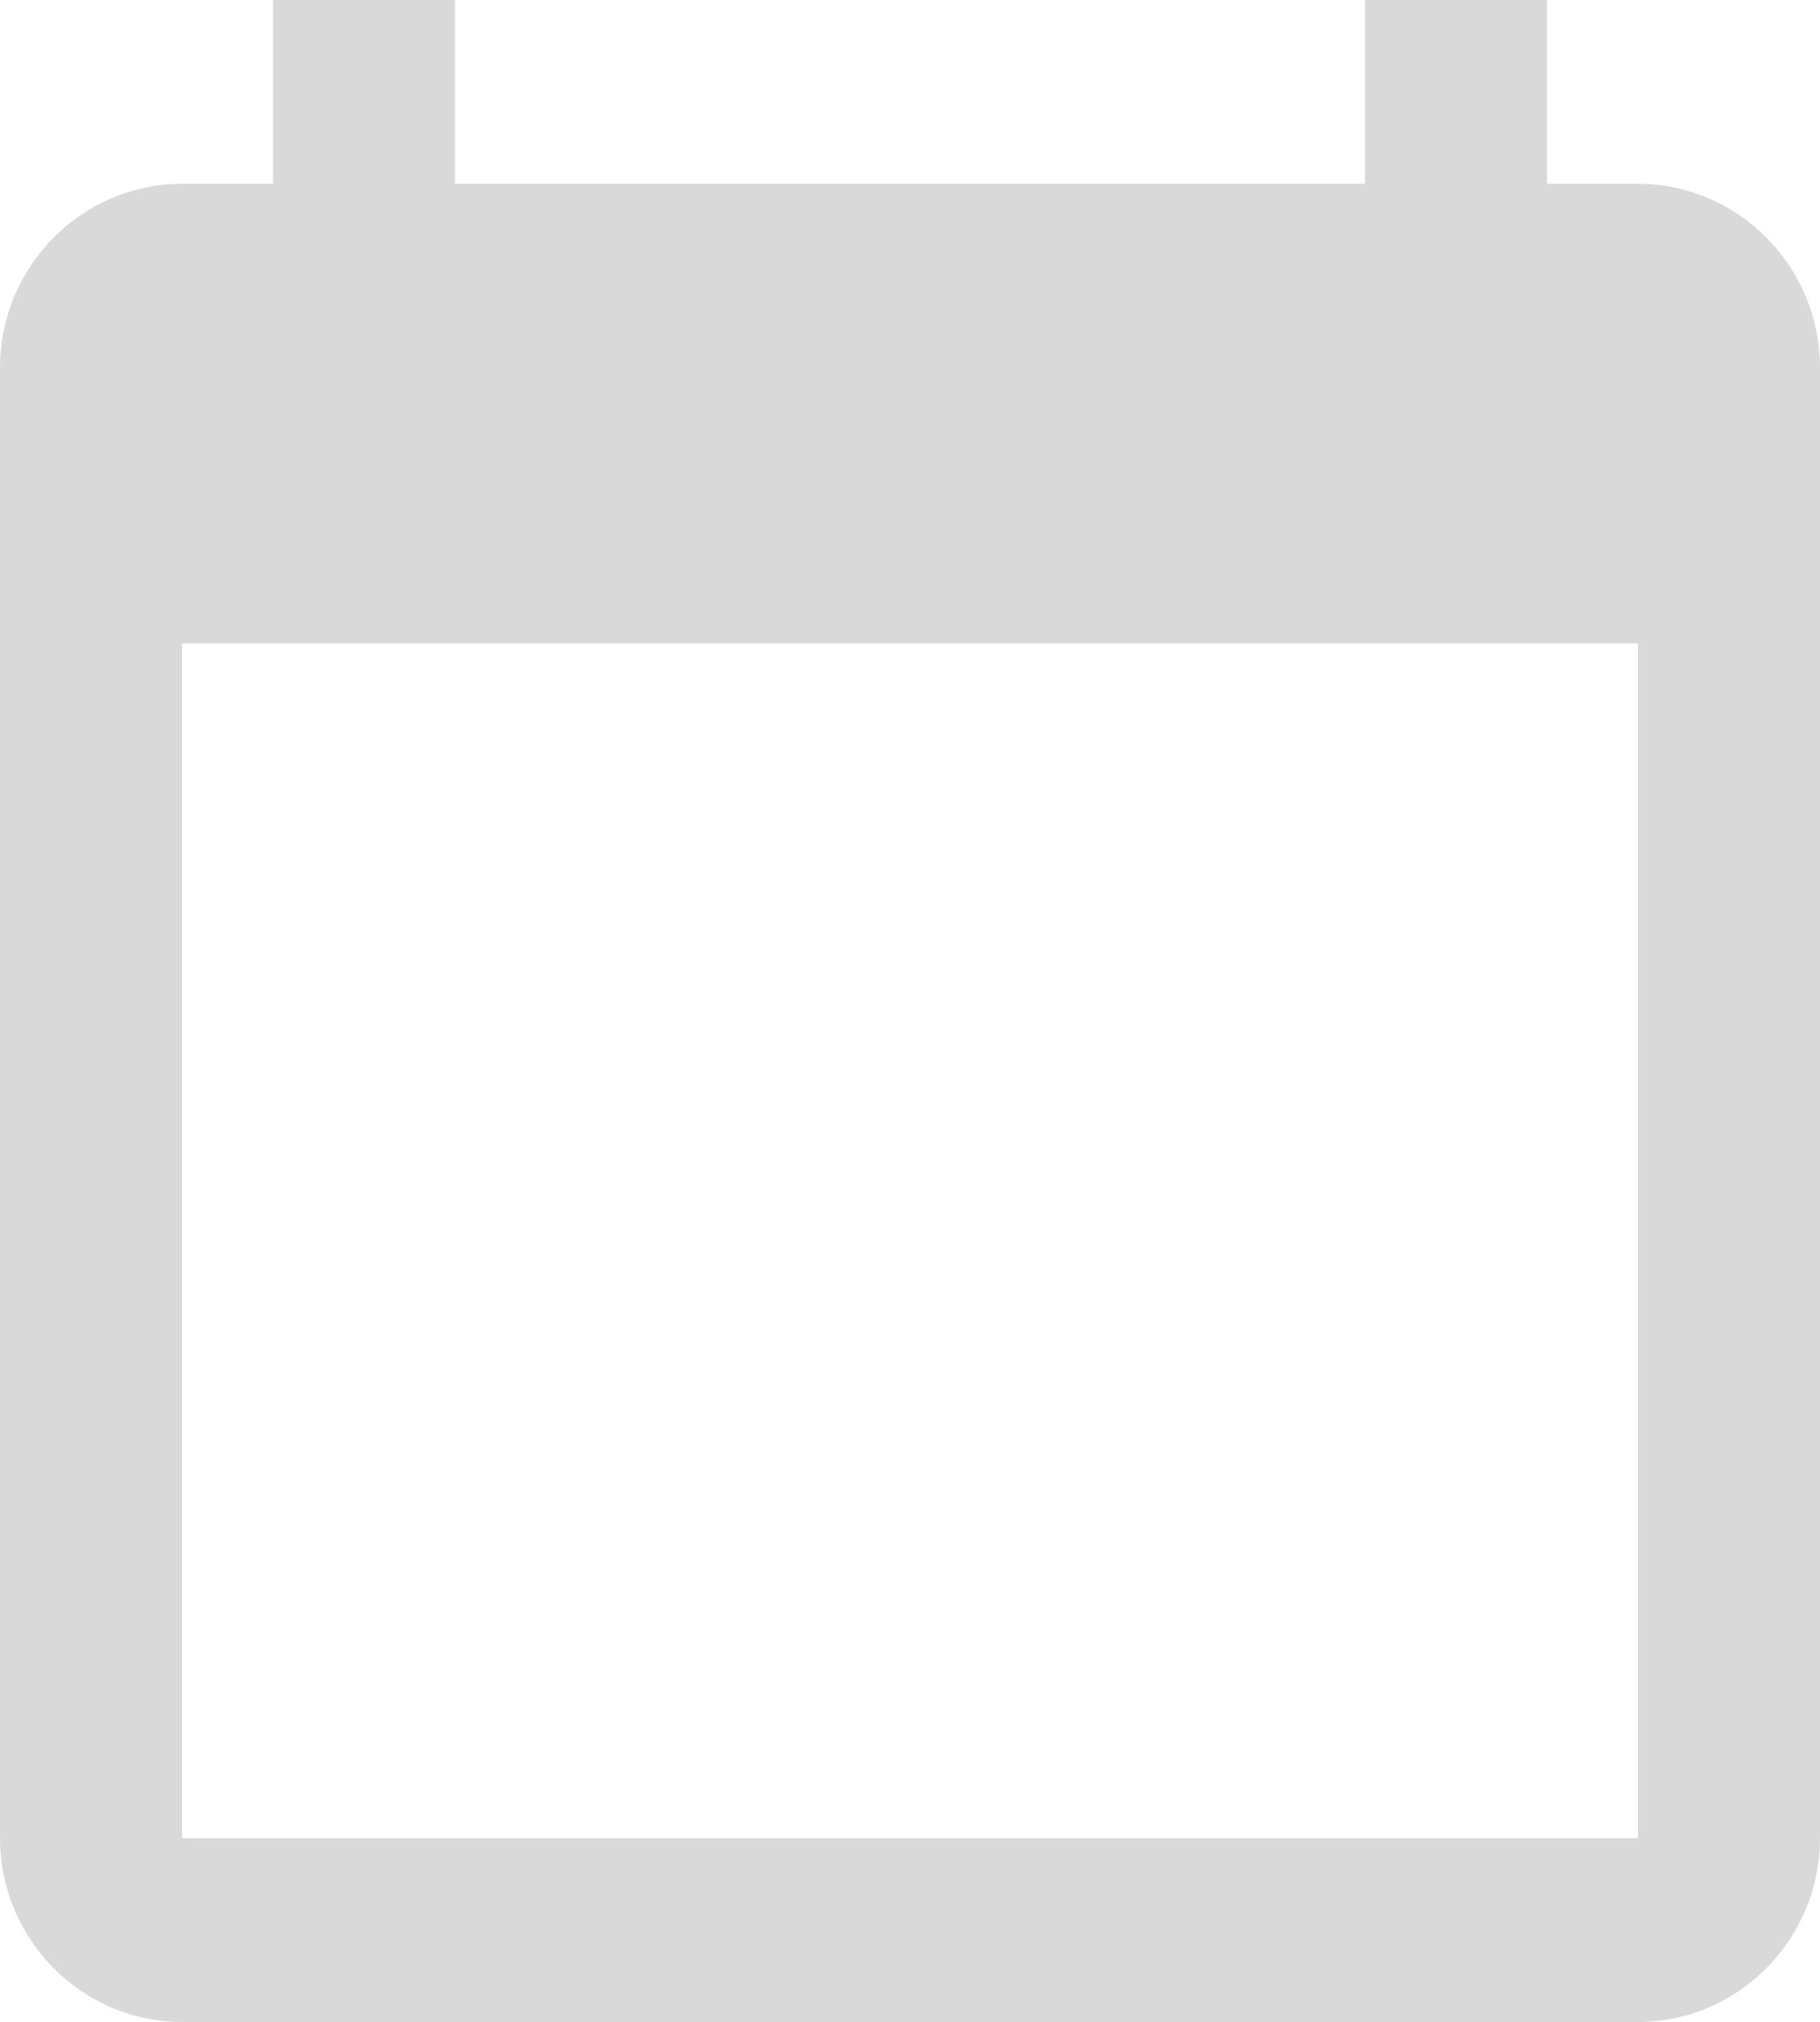
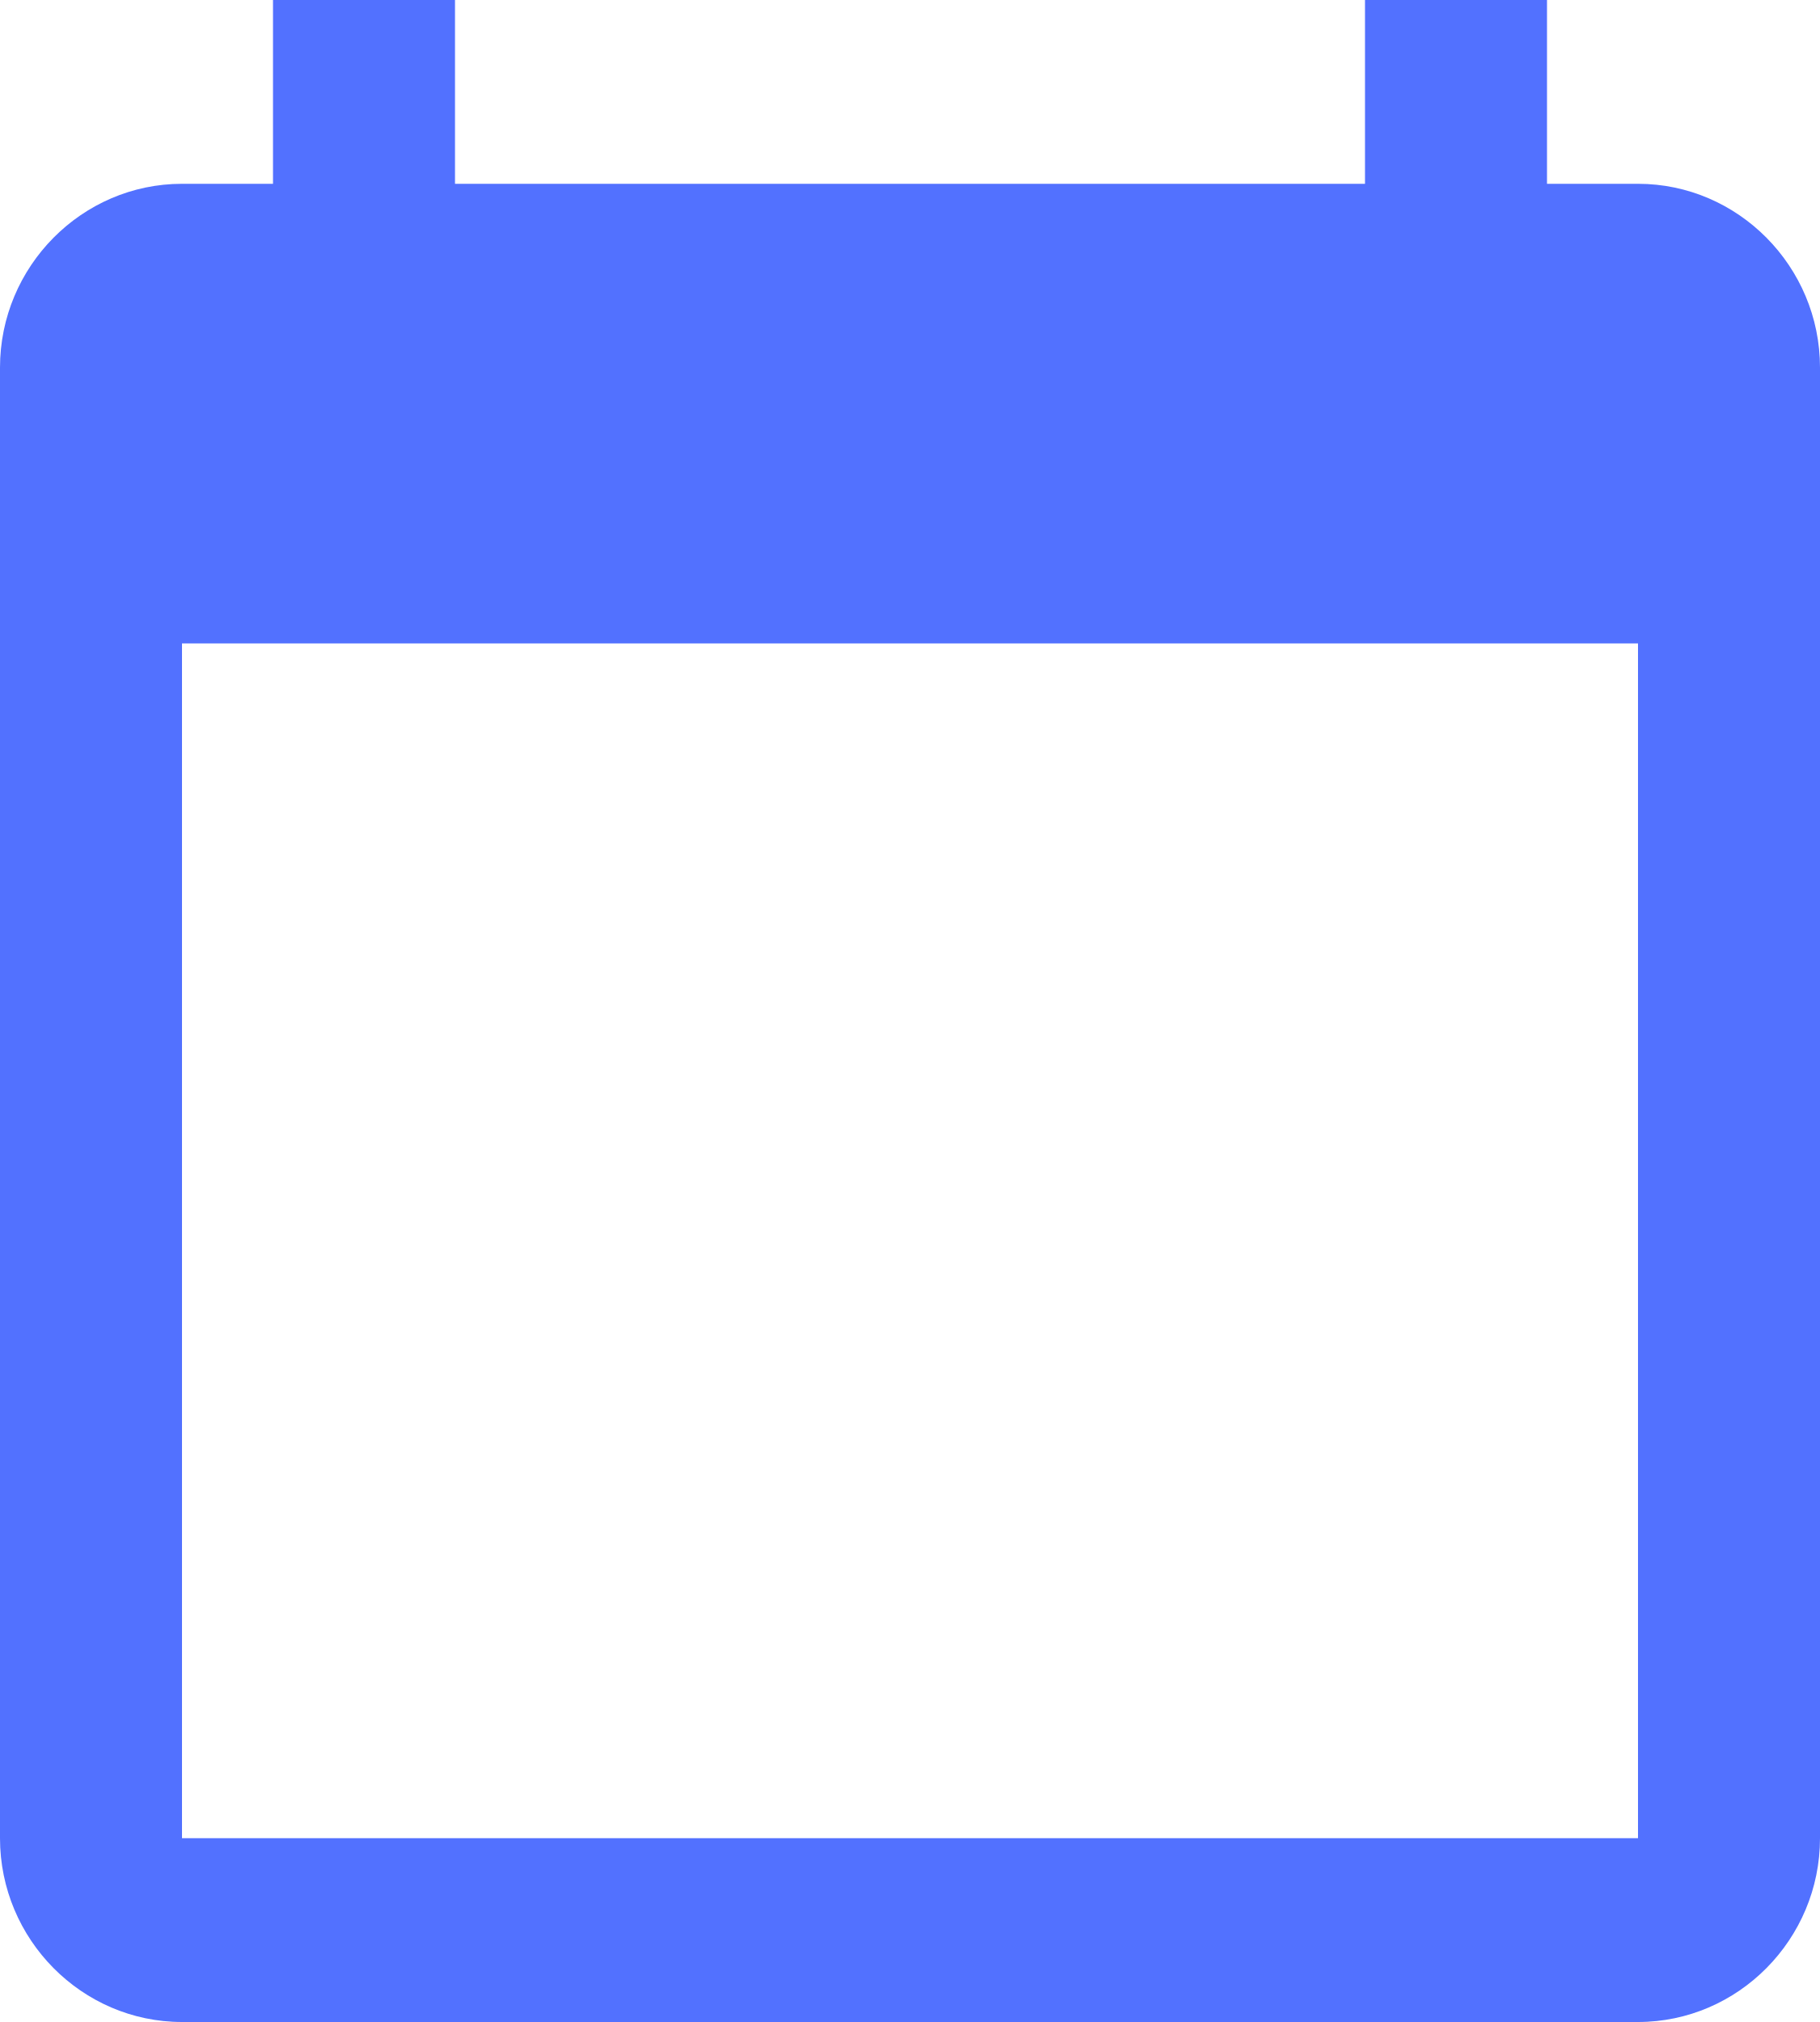
<svg xmlns="http://www.w3.org/2000/svg" width="18" height="20" viewBox="0 0 18 20" fill="none">
-   <path d="M16.2 1.818H15.3V0H13.5V1.818H4.5V0H2.7V1.818H1.8C0.81 1.818 0 2.636 0 3.636V18.182C0 19.182 0.81 20 1.8 20H16.2C17.19 20 18 19.182 18 18.182V3.636C18 2.636 17.19 1.818 16.2 1.818ZM16.2 18.182H1.8V6.364H16.2V18.182Z" fill="black" fill-opacity="0.15" />
+   <path d="M16.2 1.818H15.3V0H13.5V1.818H4.5V0H2.7V1.818H1.8C0.81 1.818 0 2.636 0 3.636V18.182C0 19.182 0.81 20 1.8 20H16.2C17.19 20 18 19.182 18 18.182V3.636C18 2.636 17.19 1.818 16.2 1.818ZM16.2 18.182H1.8V6.364H16.2V18.182Z" fill="#5271FF" />
</svg>
